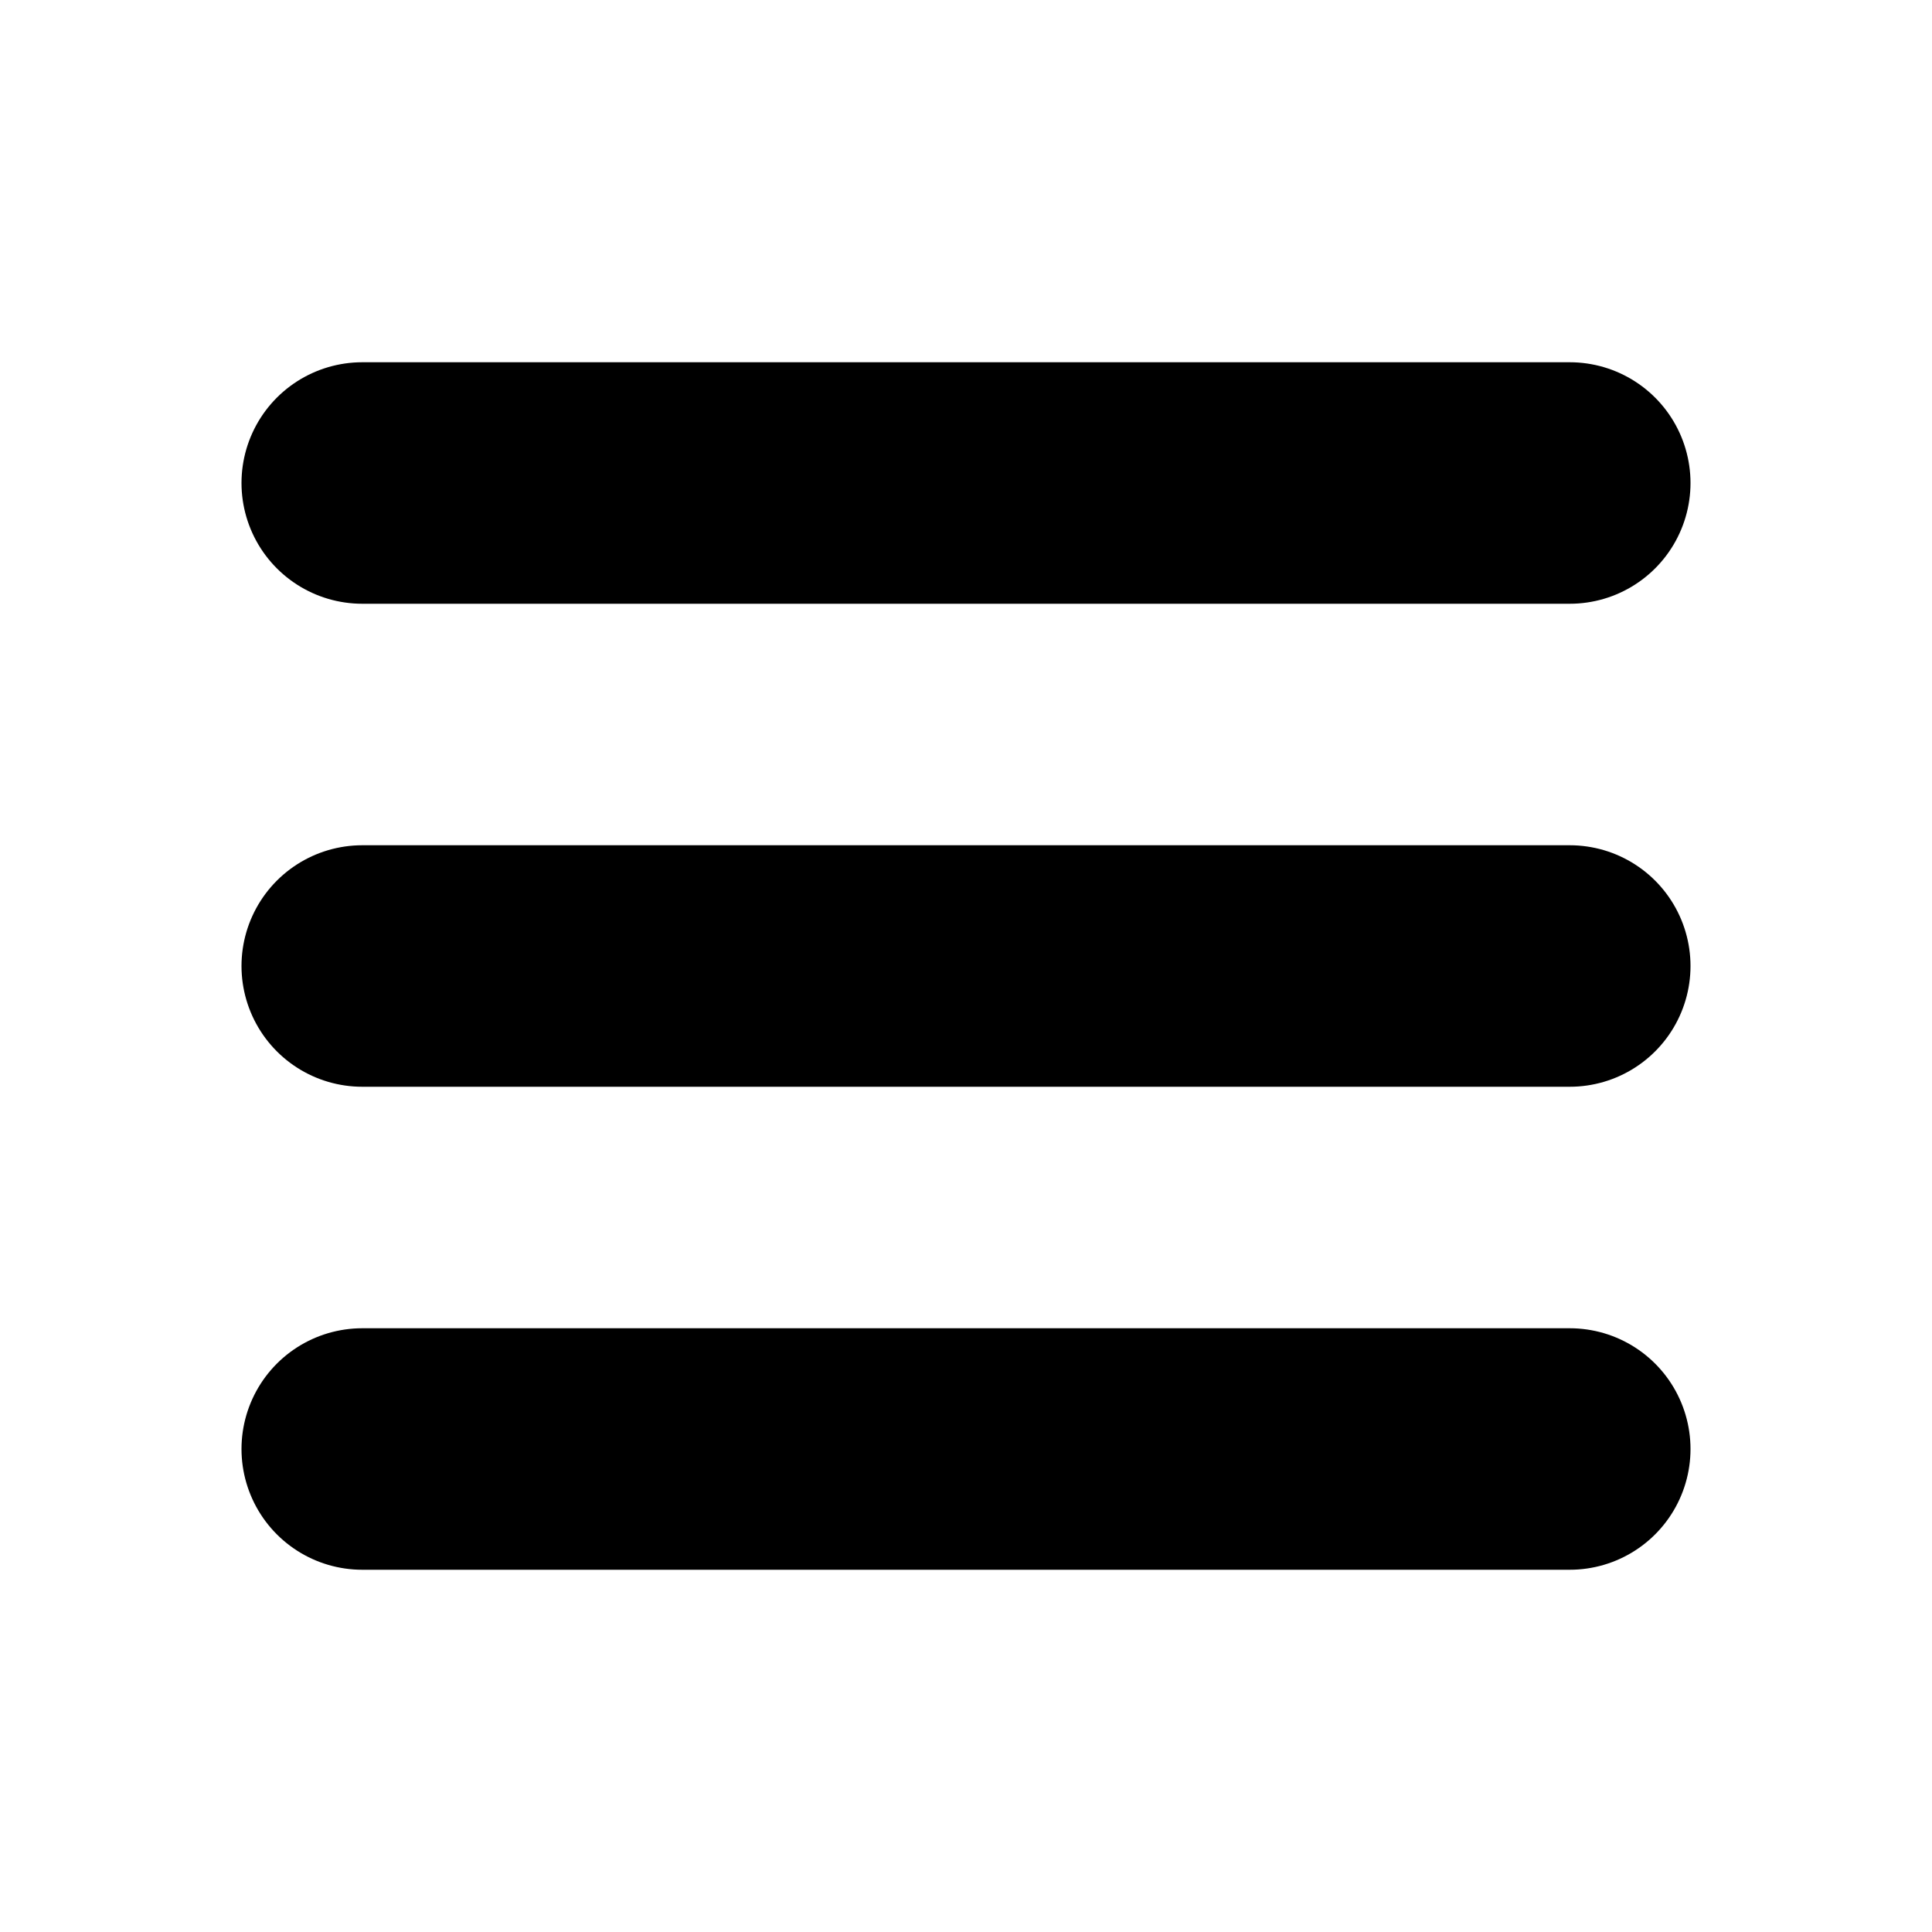
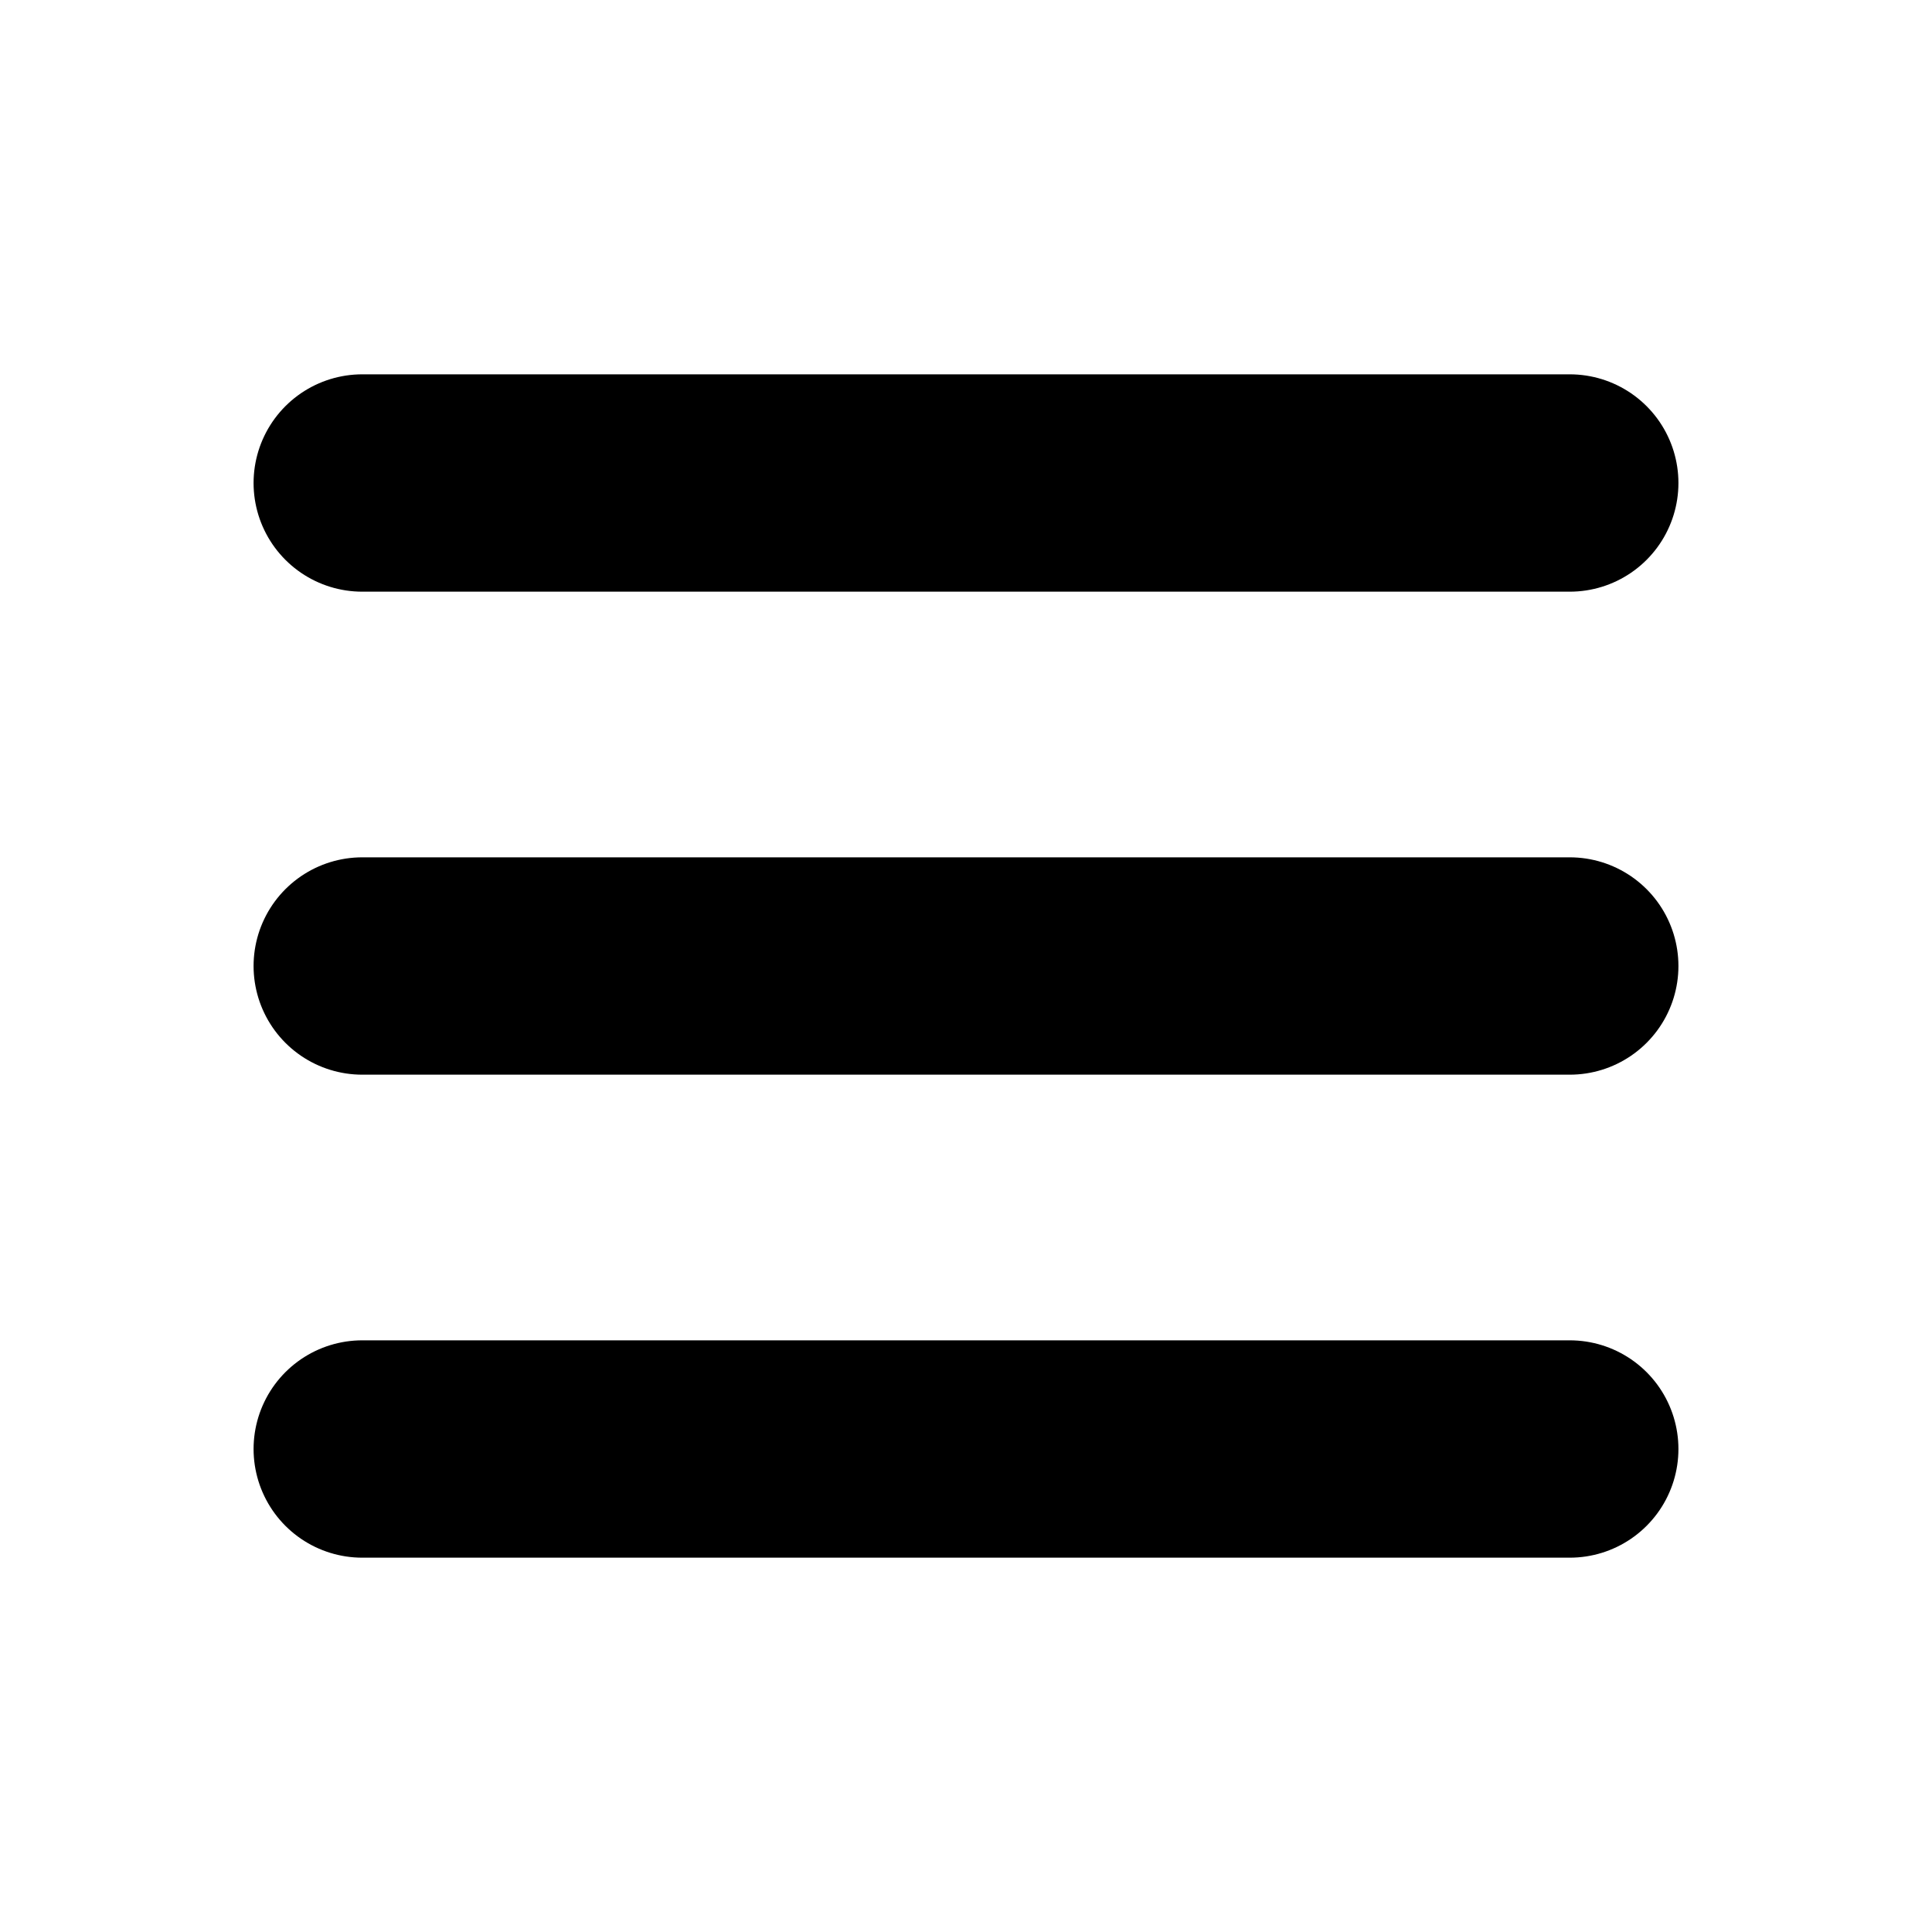
<svg xmlns="http://www.w3.org/2000/svg" width="32" height="32" viewBox="0 0 32 32" fill="none">
-   <path d="M6 8H26" stroke="black" stroke-width="4" stroke-linecap="round" />
-   <path d="M6 16H26" stroke="black" stroke-width="4" stroke-linecap="round" />
-   <path d="M6 24H26" stroke="black" stroke-width="4" stroke-linecap="round" />
+   <path d="M6 8H26" stroke="black" stroke-width="3.6" stroke-linecap="round" />
+   <path d="M6 16H26" stroke="black" stroke-width="3.6" stroke-linecap="round" />
+   <path d="M6 24H26" stroke="black" stroke-width="3.6" stroke-linecap="round" />
</svg>
